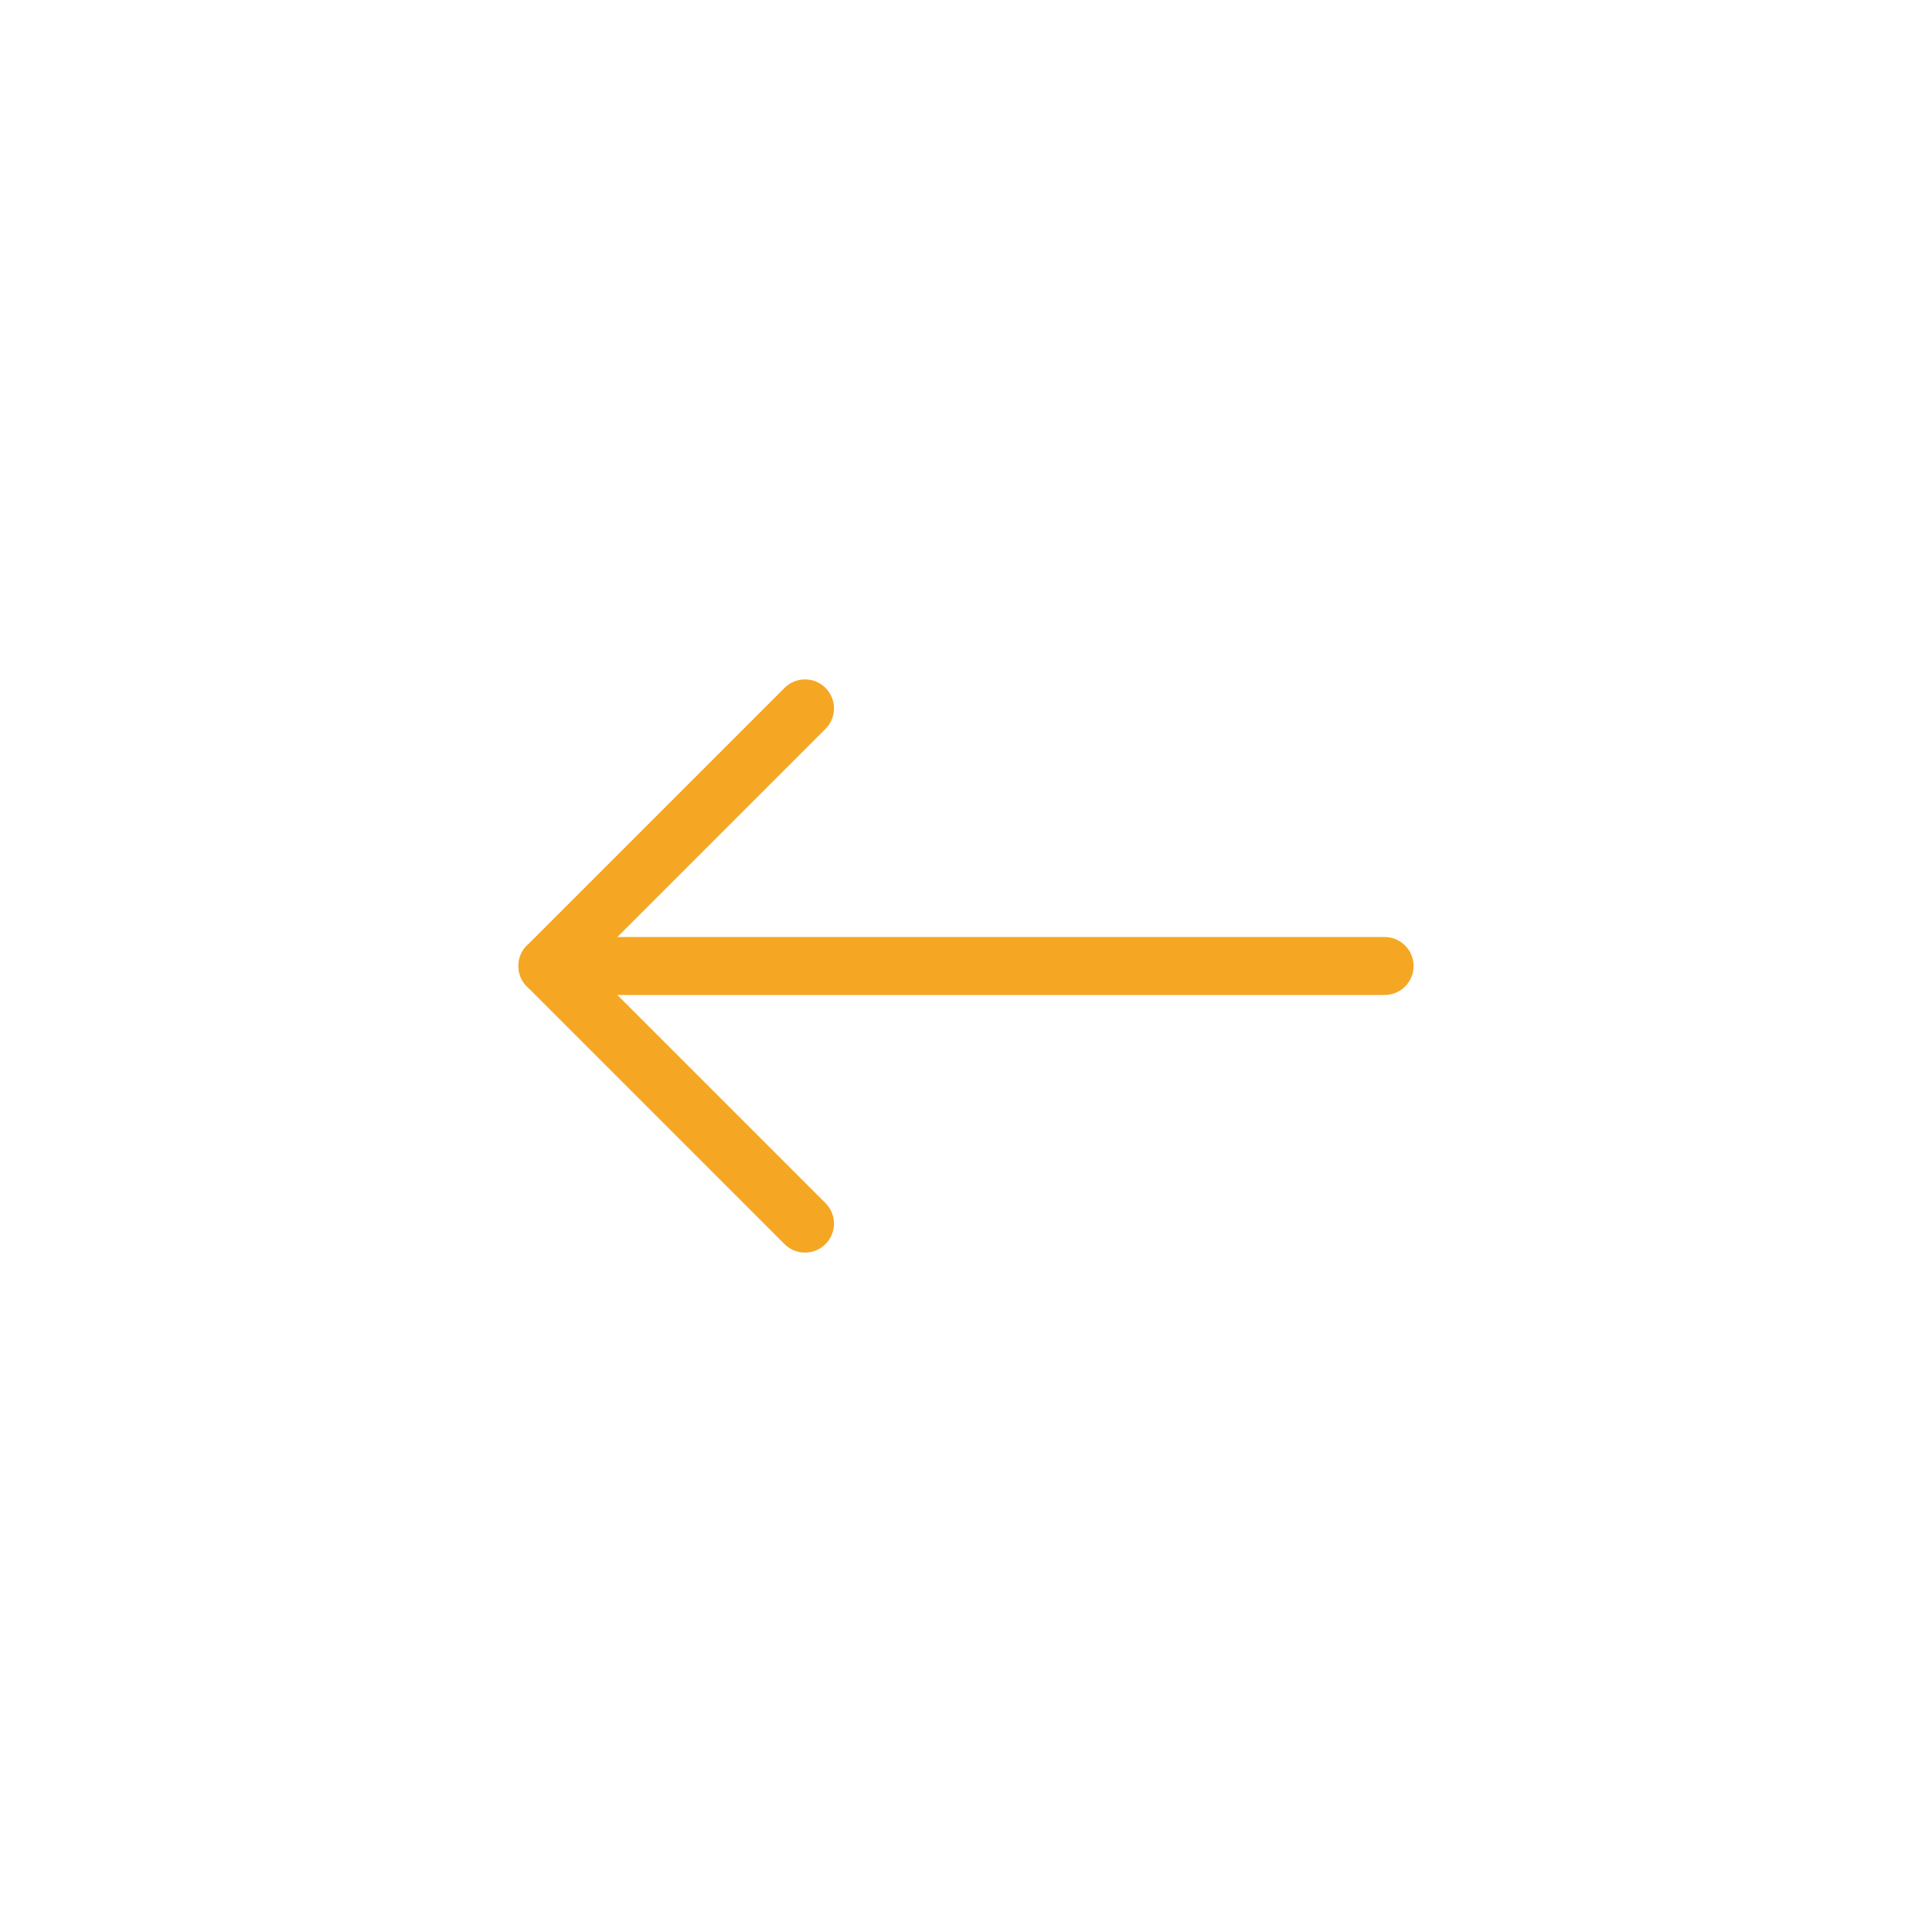
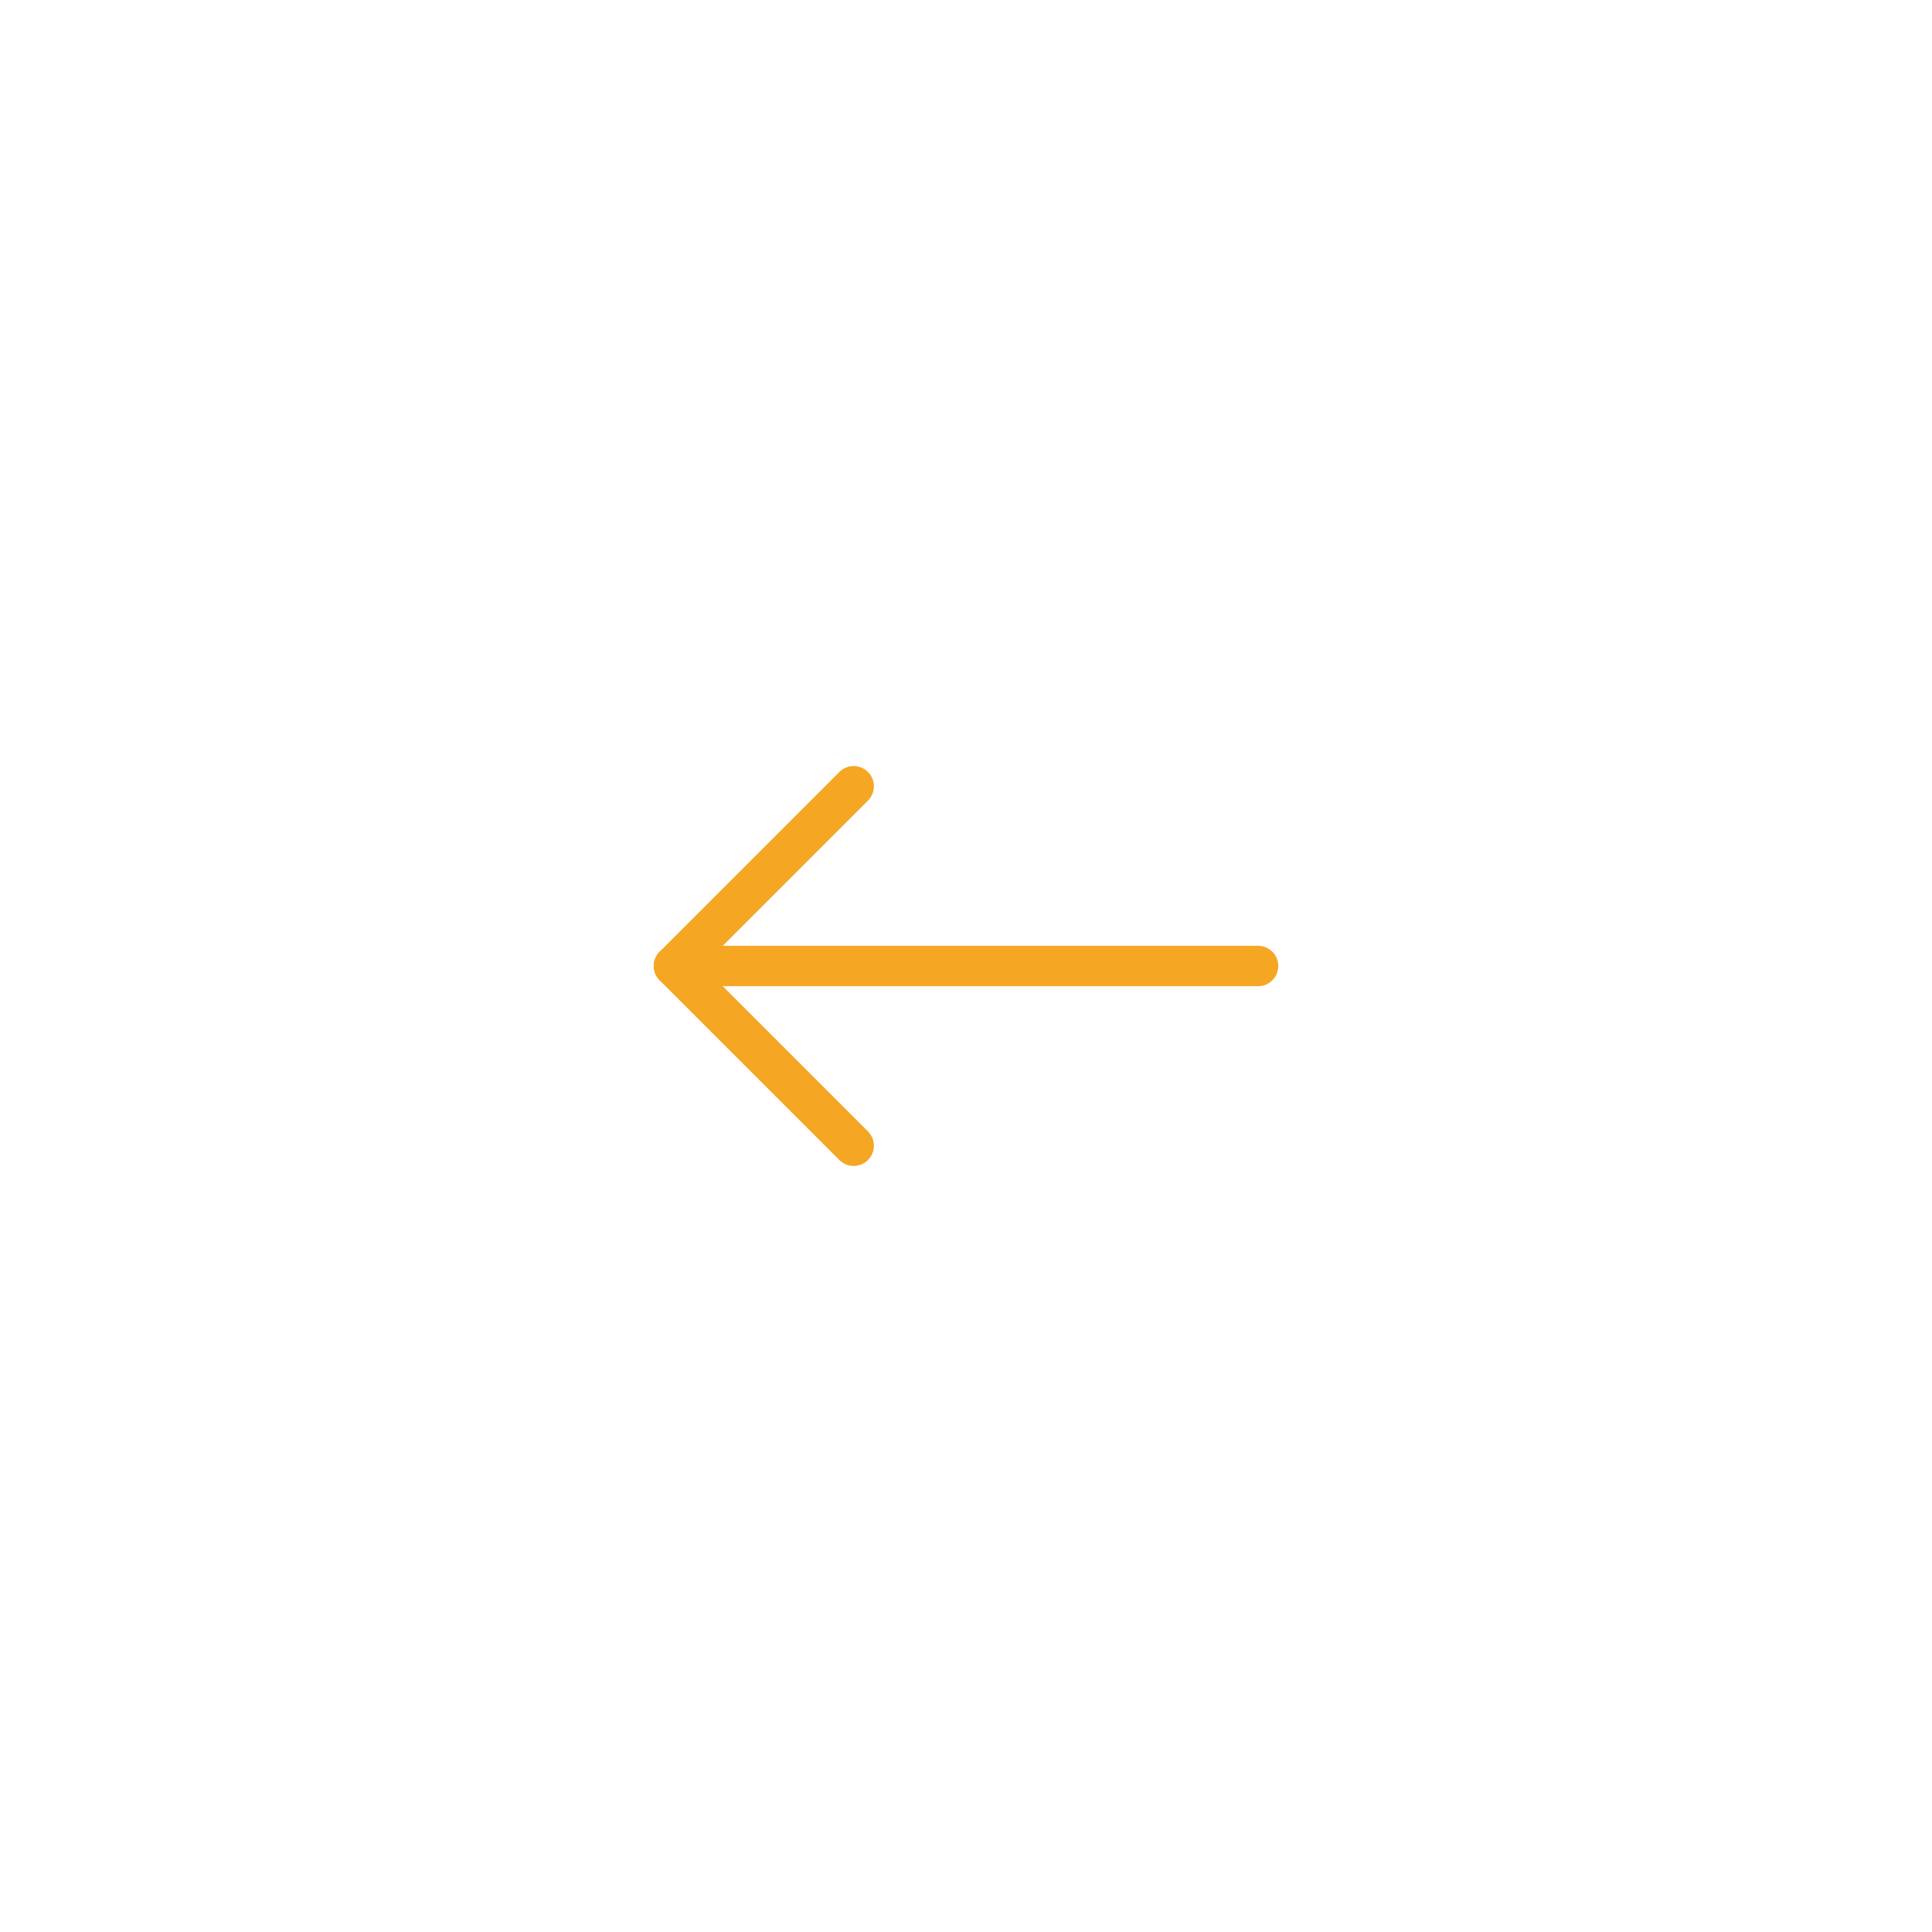
- <svg xmlns="http://www.w3.org/2000/svg" viewBox="25 25 60 60" fill="none">
+ <svg xmlns="http://www.w3.org/2000/svg" viewBox="12 12 86 86" fill="none">
  <defs>
    <style>
    .s      { stroke: #F5A623; stroke-width: 1.8; stroke-linecap: round; stroke-linejoin: round; fill: none; }
    .s-thin { stroke: #F5A623; stroke-width: 1.2; stroke-linecap: round; stroke-linejoin: round; fill: none; }
    .s-dim  { stroke: #F5A623; stroke-width: 1.2; stroke-linecap: round; fill: none; opacity: 0.4; }
    .f      { fill: #F5A623; }
    .f-bg   { fill: #2a1a00; }
  </style>
  </defs>
  <g id="icon-arrow-left">
    <line x1="68" y1="55" x2="42" y2="55" class="s" />
    <polyline points="50 47 42 55 50 63" class="s" />
  </g>
</svg>
